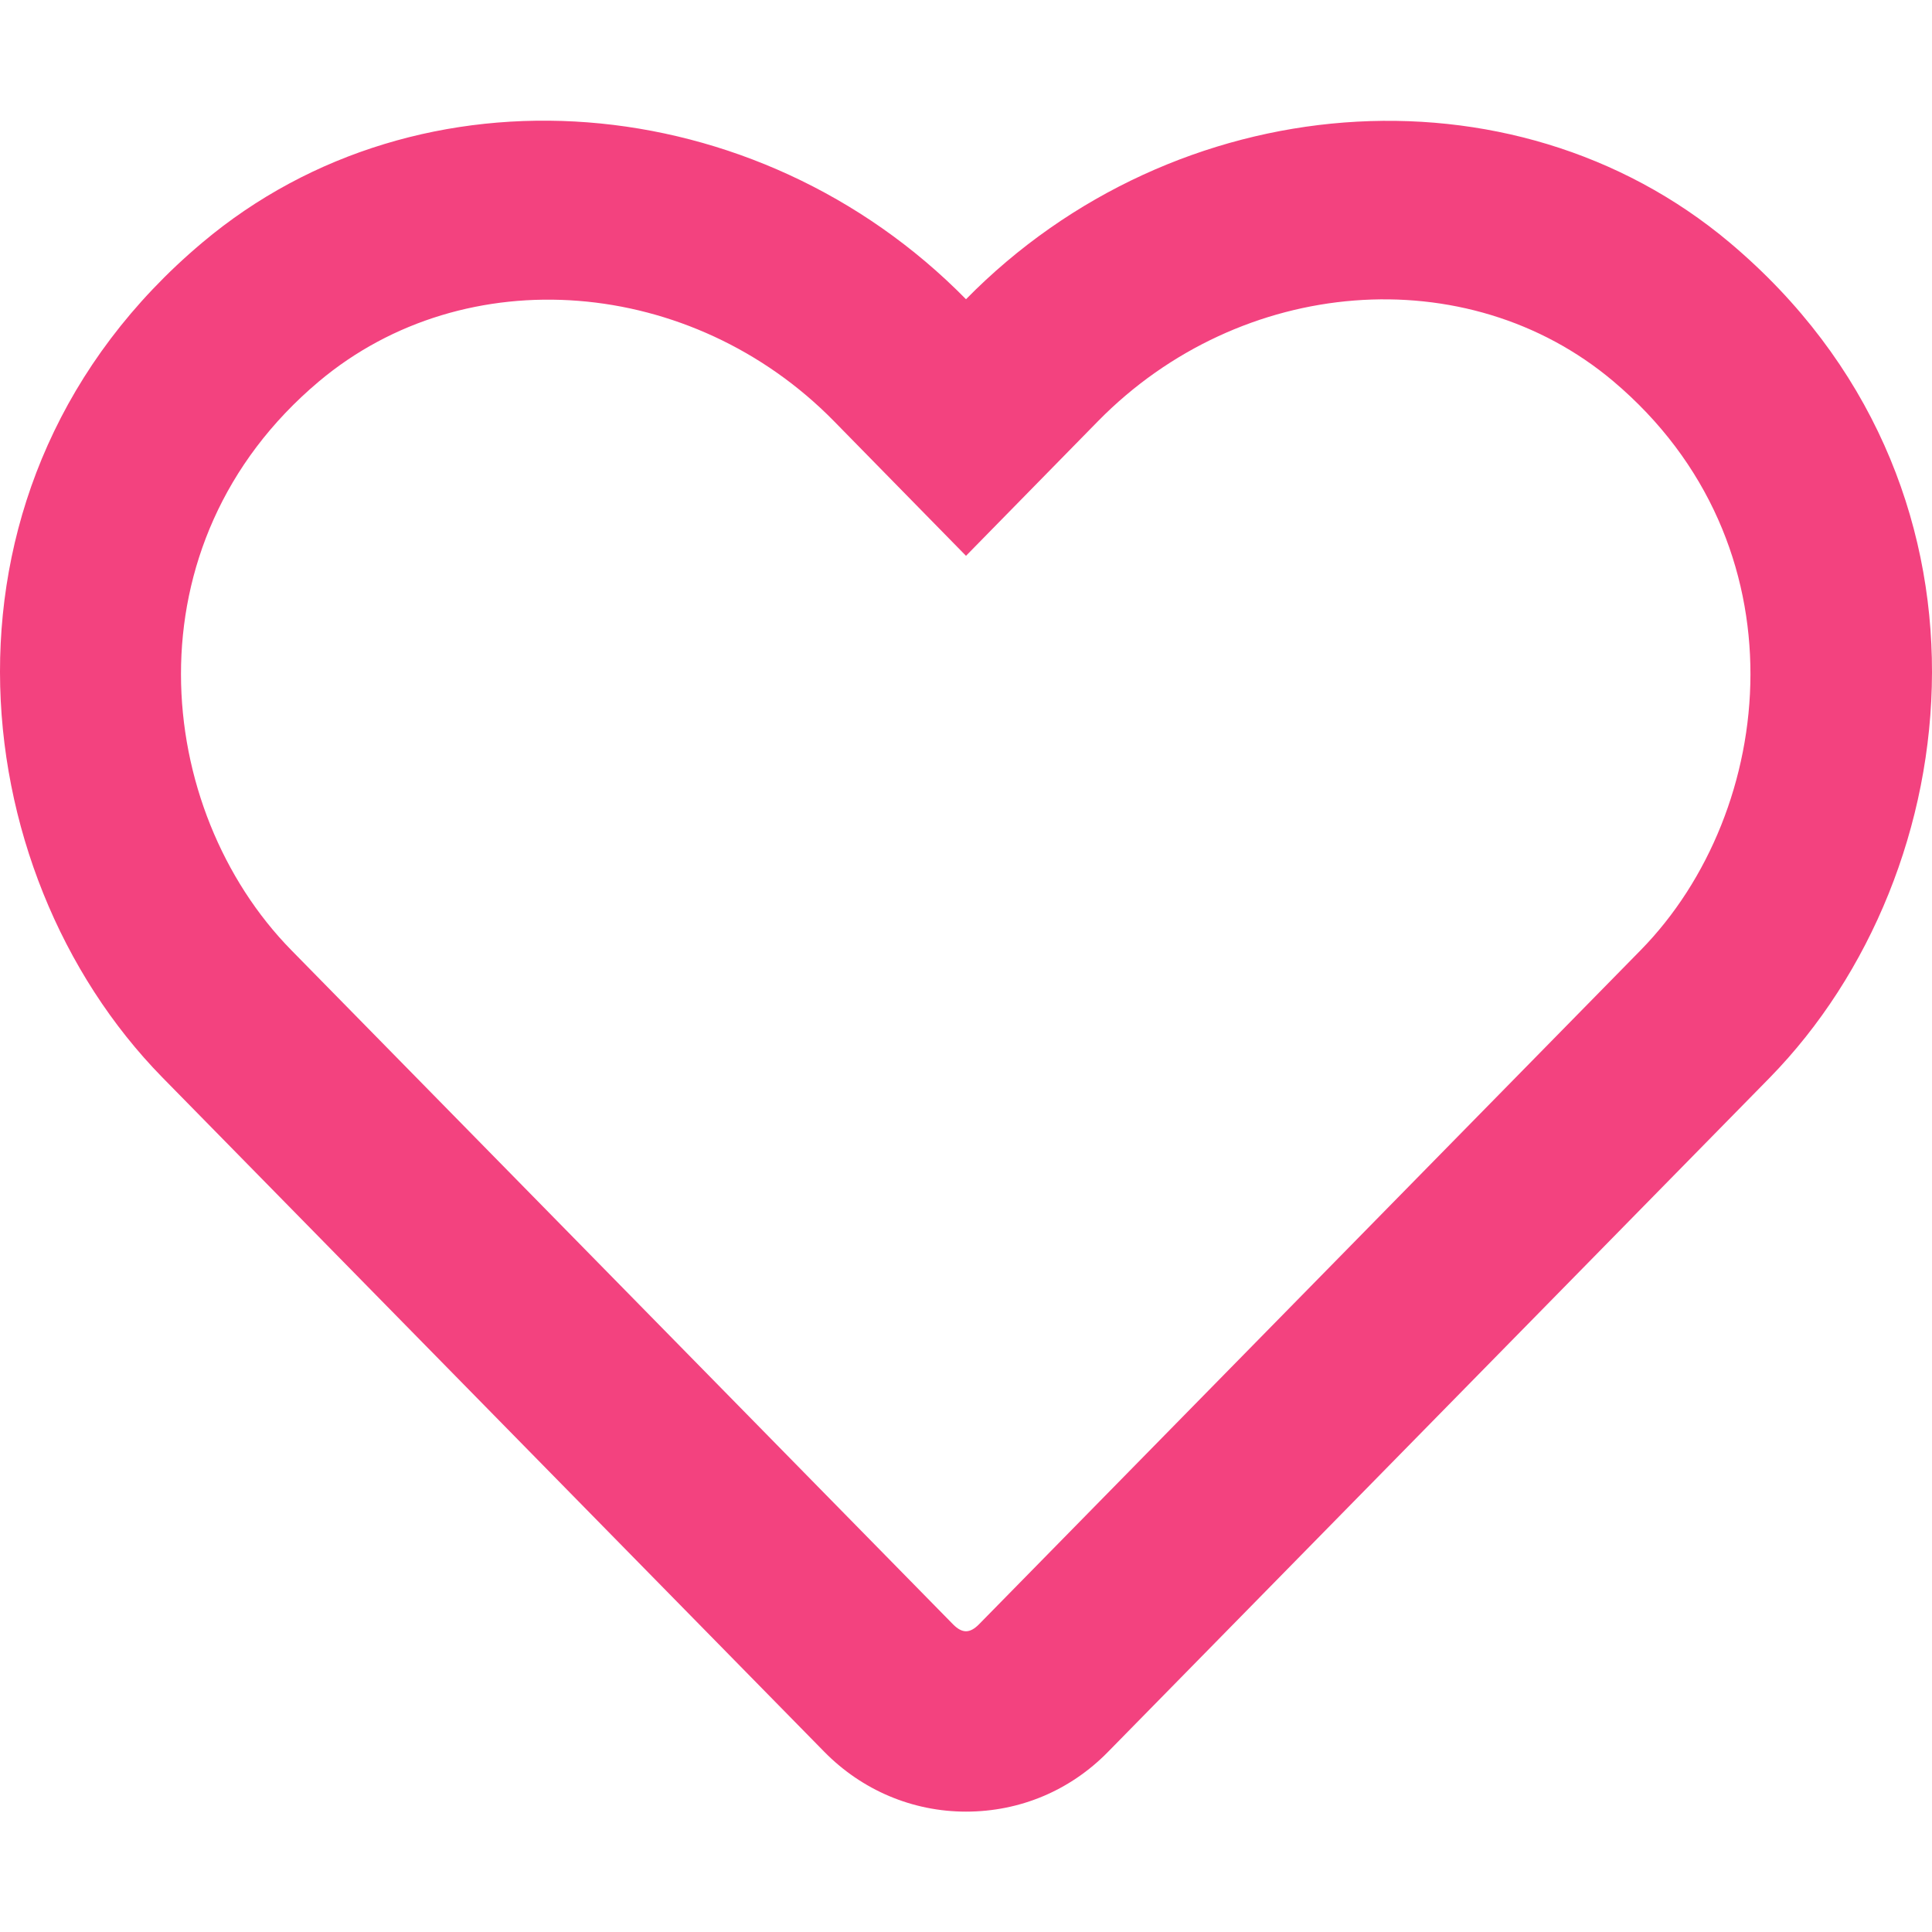
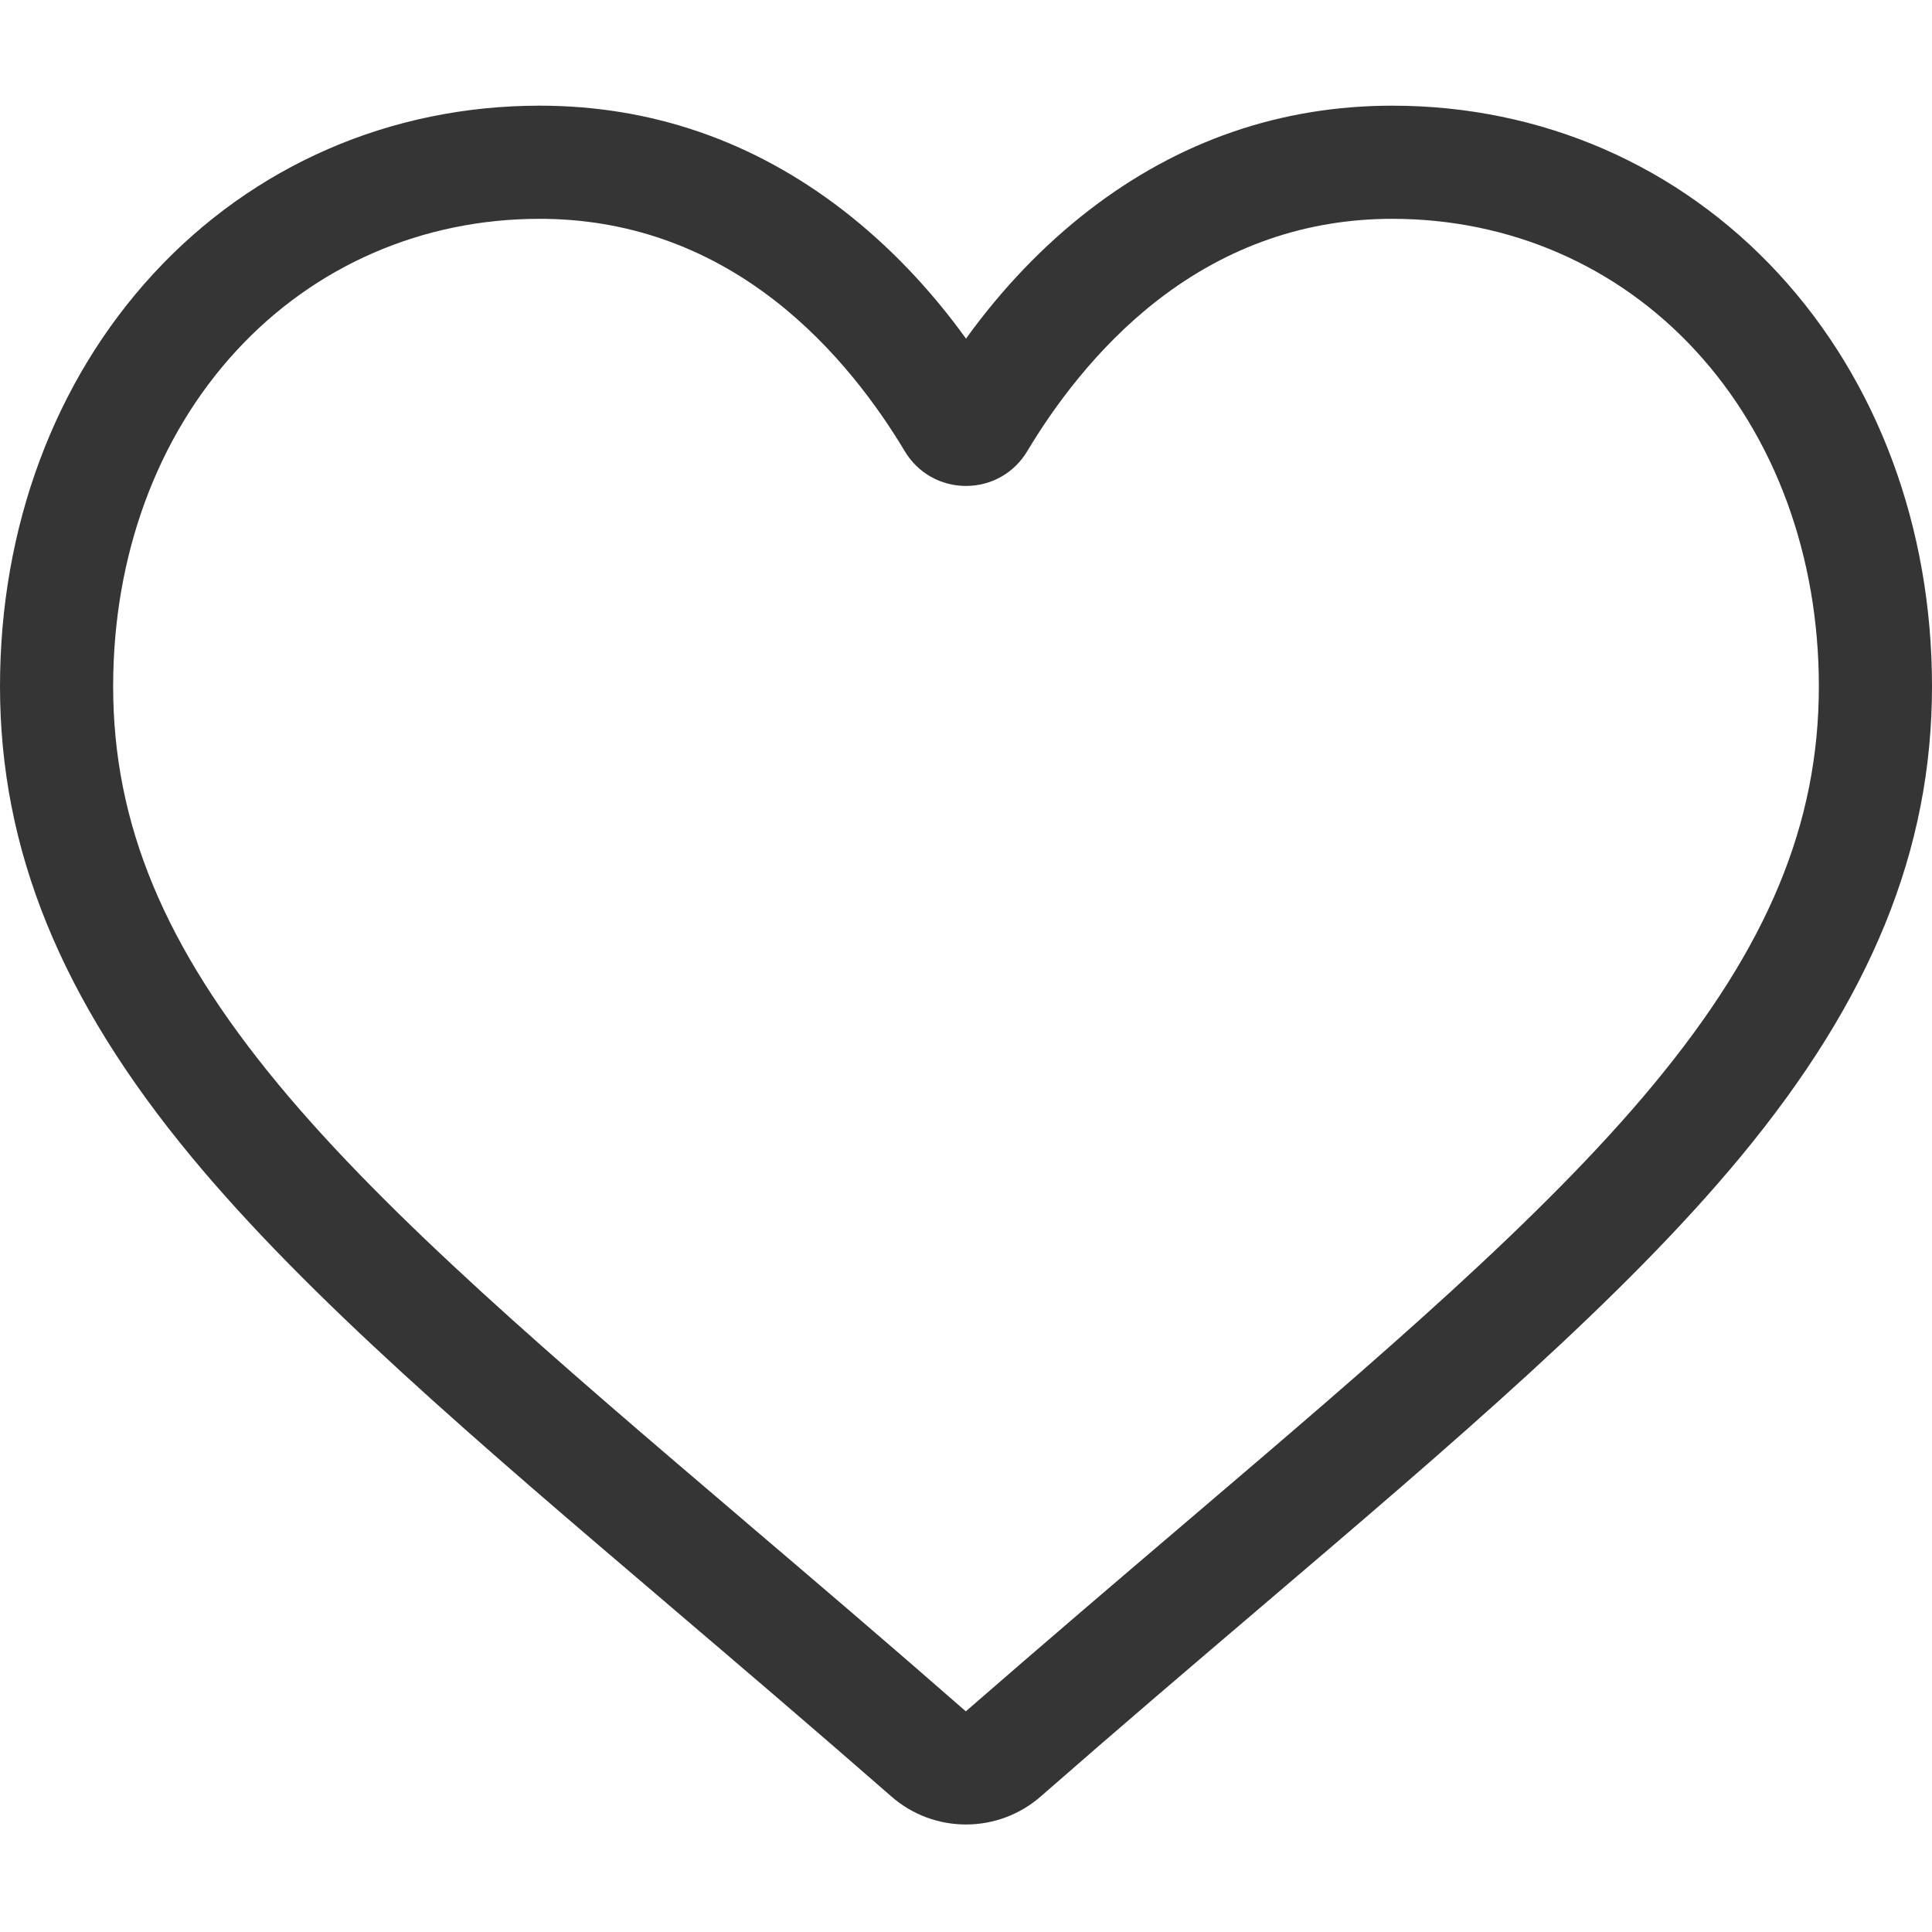
- <svg xmlns="http://www.w3.org/2000/svg" aria-hidden="true" focusable="false" data-prefix="far" data-icon="heart" class="svg-inline--fa fa-heart fa-w-16" role="img" viewBox="0 0 512 512">
-   <path fill="#f3427f" d="M458.4 64.3C400.6 15.7 311.3 23 256 79.3 200.7 23 111.4 15.6 53.6 64.3-21.6 127.6-10.6 230.8 43 285.5l175.4 178.7c10 10.2 23.4 15.9 37.6 15.9 14.3 0 27.6-5.6 37.6-15.8L469 285.6c53.5-54.7 64.7-157.9-10.6-221.3zm-23.6 187.5L259.4 430.5c-2.4 2.4-4.4 2.4-6.8 0L77.2 251.8c-36.5-37.2-43.9-107.6 7.3-150.7 38.9-32.7 98.9-27.8 136.5 10.5l35 35.7 35-35.7c37.8-38.5 97.8-43.2 136.5-10.6 51.1 43.1 43.5 113.9 7.3 150.8z" />
+ <svg xmlns="http://www.w3.org/2000/svg" width="23" height="23" viewBox="0 0 23 23" fill="none">
+   <path d="M11.5 21.72C11.172 21.72 10.857 21.602 10.611 21.386C9.682 20.574 8.786 19.81 7.996 19.137L7.992 19.133C5.674 17.159 3.673 15.454 2.281 13.774C0.725 11.896 0 10.115 0 8.17C0 6.28 0.648 4.537 1.825 3.26C3.015 1.969 4.649 1.258 6.425 1.258C7.753 1.258 8.969 1.678 10.039 2.505C10.579 2.923 11.069 3.434 11.5 4.031C11.931 3.434 12.421 2.923 12.961 2.505C14.031 1.678 15.247 1.258 16.575 1.258C18.351 1.258 19.985 1.969 21.175 3.26C22.352 4.537 23 6.28 23 8.17C23 10.115 22.275 11.896 20.719 13.774C19.327 15.454 17.326 17.159 15.009 19.133C14.217 19.808 13.32 20.572 12.389 21.387C12.143 21.602 11.827 21.72 11.5 21.72ZM6.425 2.605C5.03 2.605 3.748 3.162 2.815 4.174C1.868 5.2 1.347 6.619 1.347 8.17C1.347 9.806 1.955 11.269 3.318 12.914C4.636 14.504 6.596 16.174 8.865 18.108L8.869 18.112C9.663 18.788 10.562 19.554 11.498 20.373C12.44 19.553 13.34 18.785 14.135 18.108C16.404 16.174 18.364 14.504 19.682 12.914C21.045 11.269 21.653 9.806 21.653 8.17C21.653 6.619 21.131 5.2 20.185 4.174C19.253 3.162 17.97 2.605 16.575 2.605C15.553 2.605 14.614 2.93 13.785 3.571C13.047 4.142 12.532 4.865 12.23 5.37C12.075 5.63 11.802 5.785 11.5 5.785C11.198 5.785 10.925 5.63 10.77 5.37C10.468 4.865 9.954 4.142 9.215 3.571C8.386 2.93 7.447 2.605 6.425 2.605Z" fill="#353535" />
</svg>
